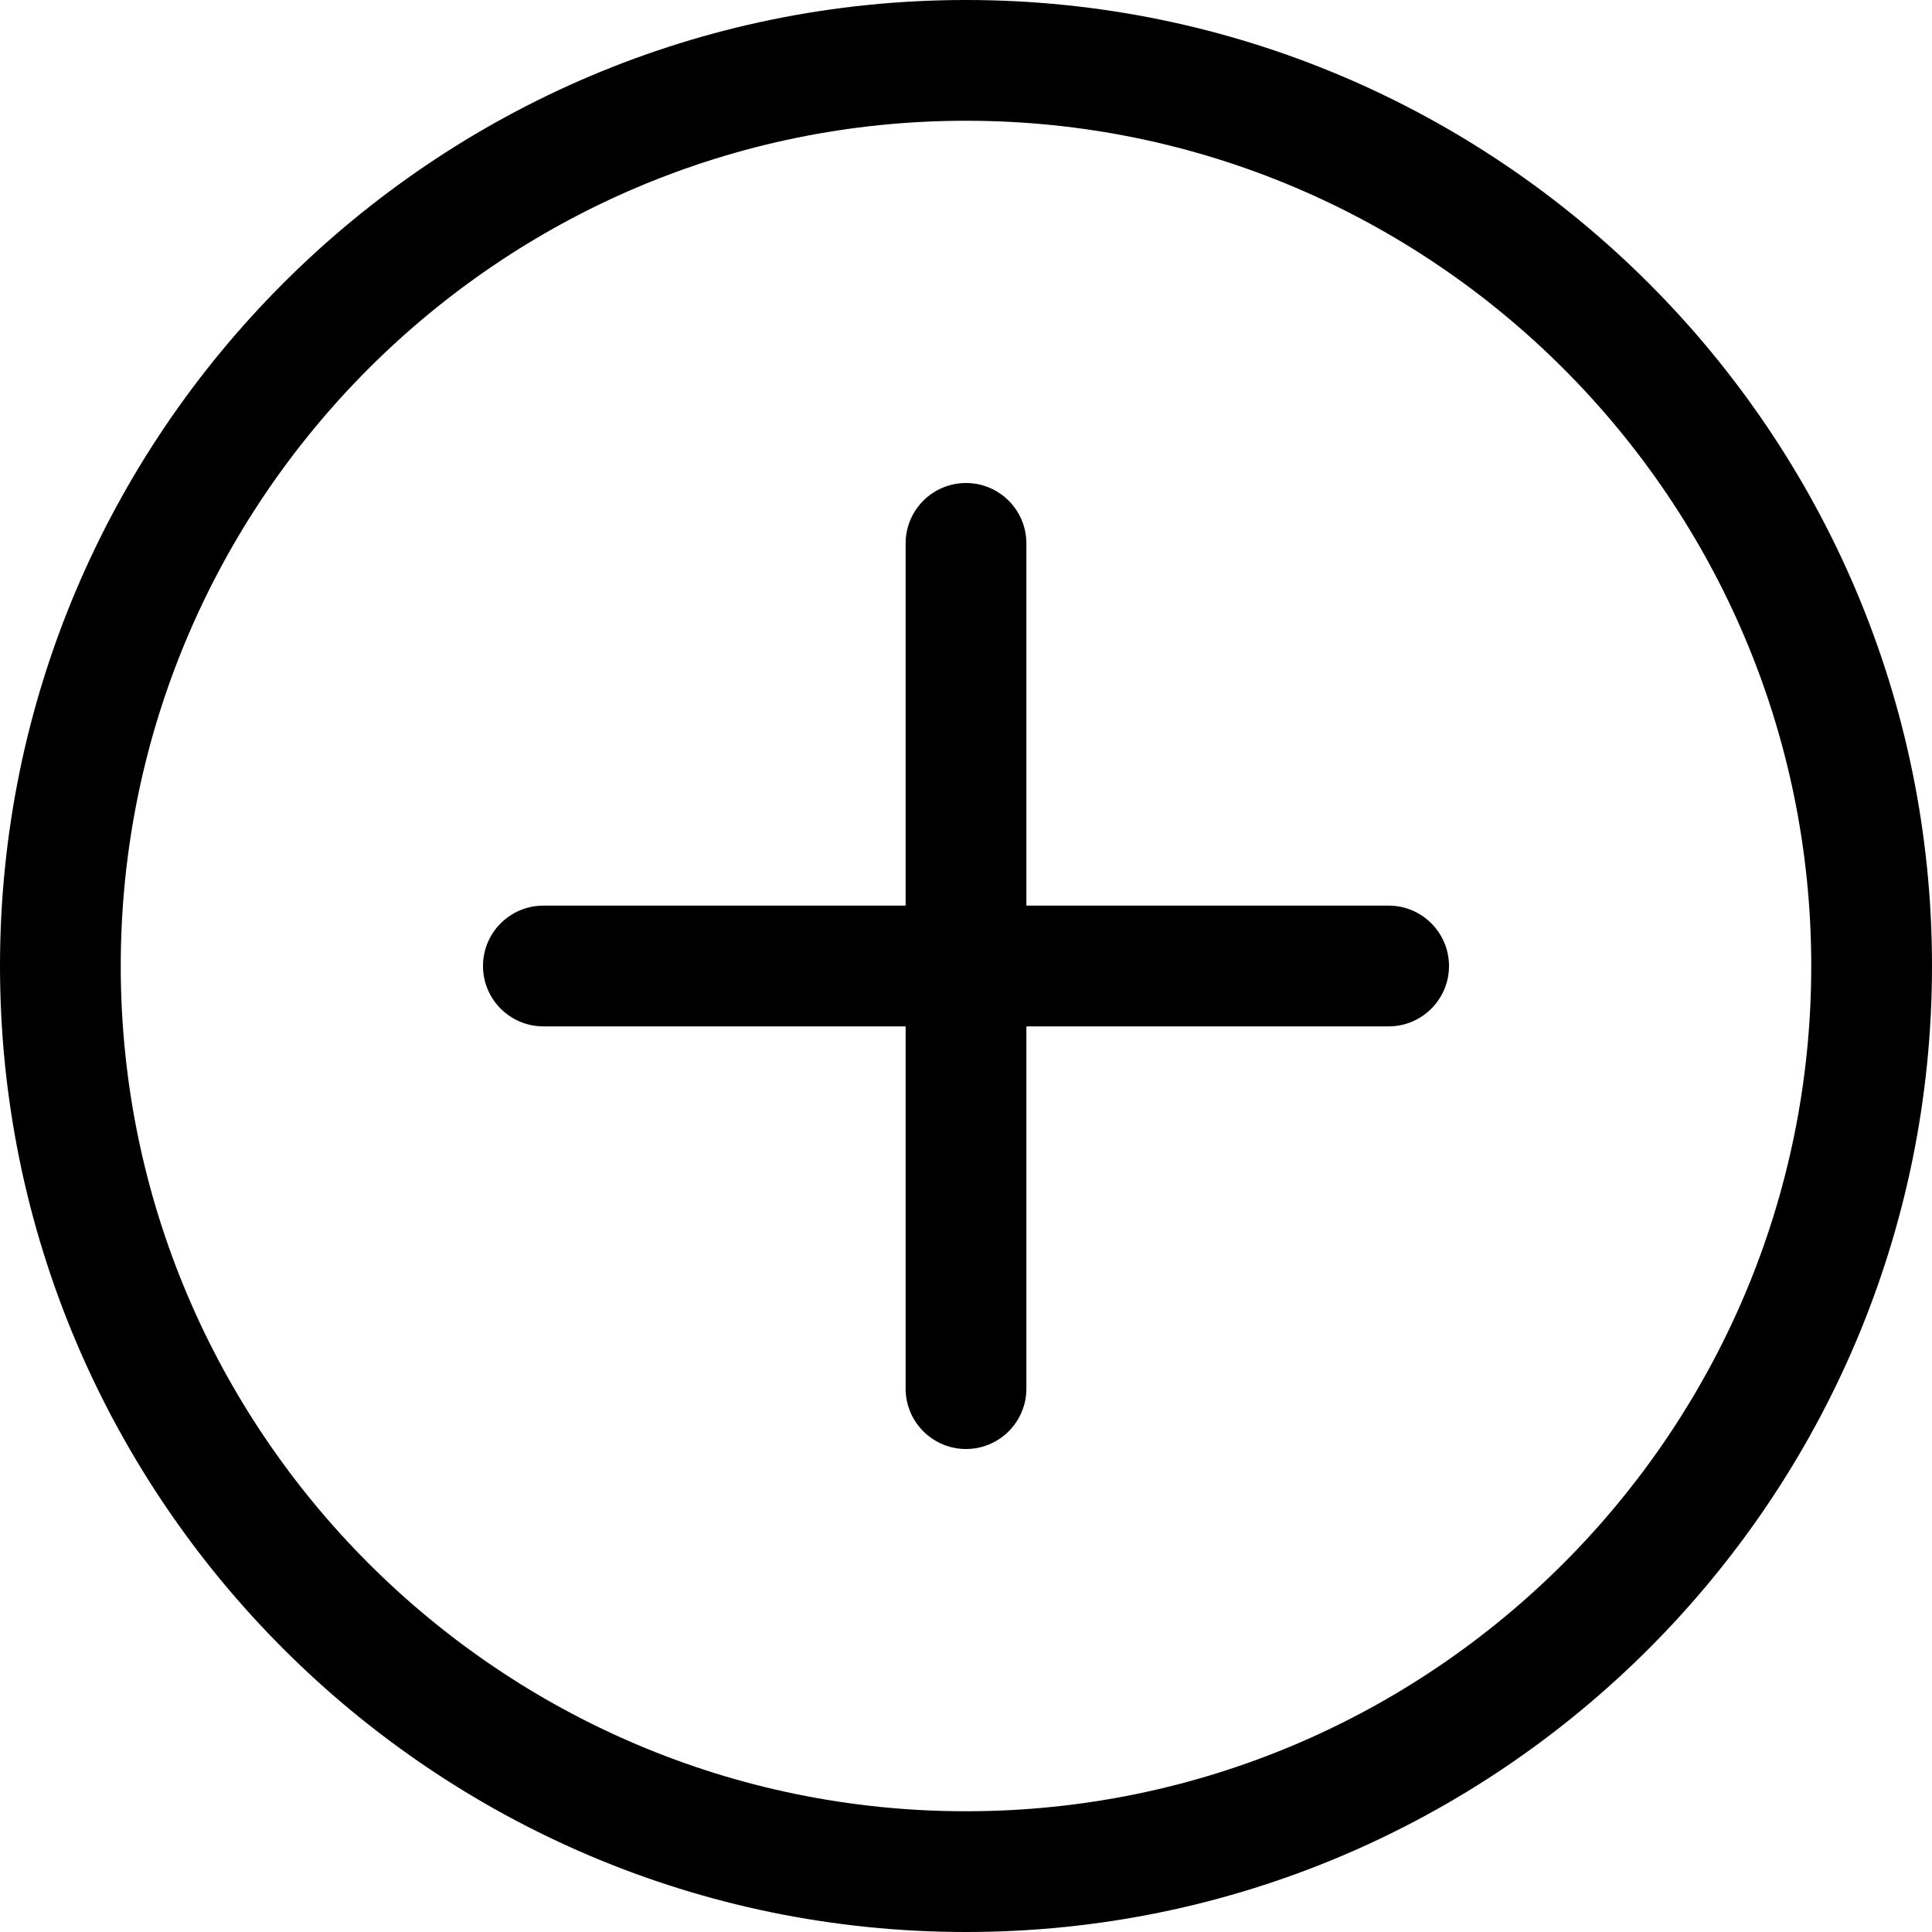
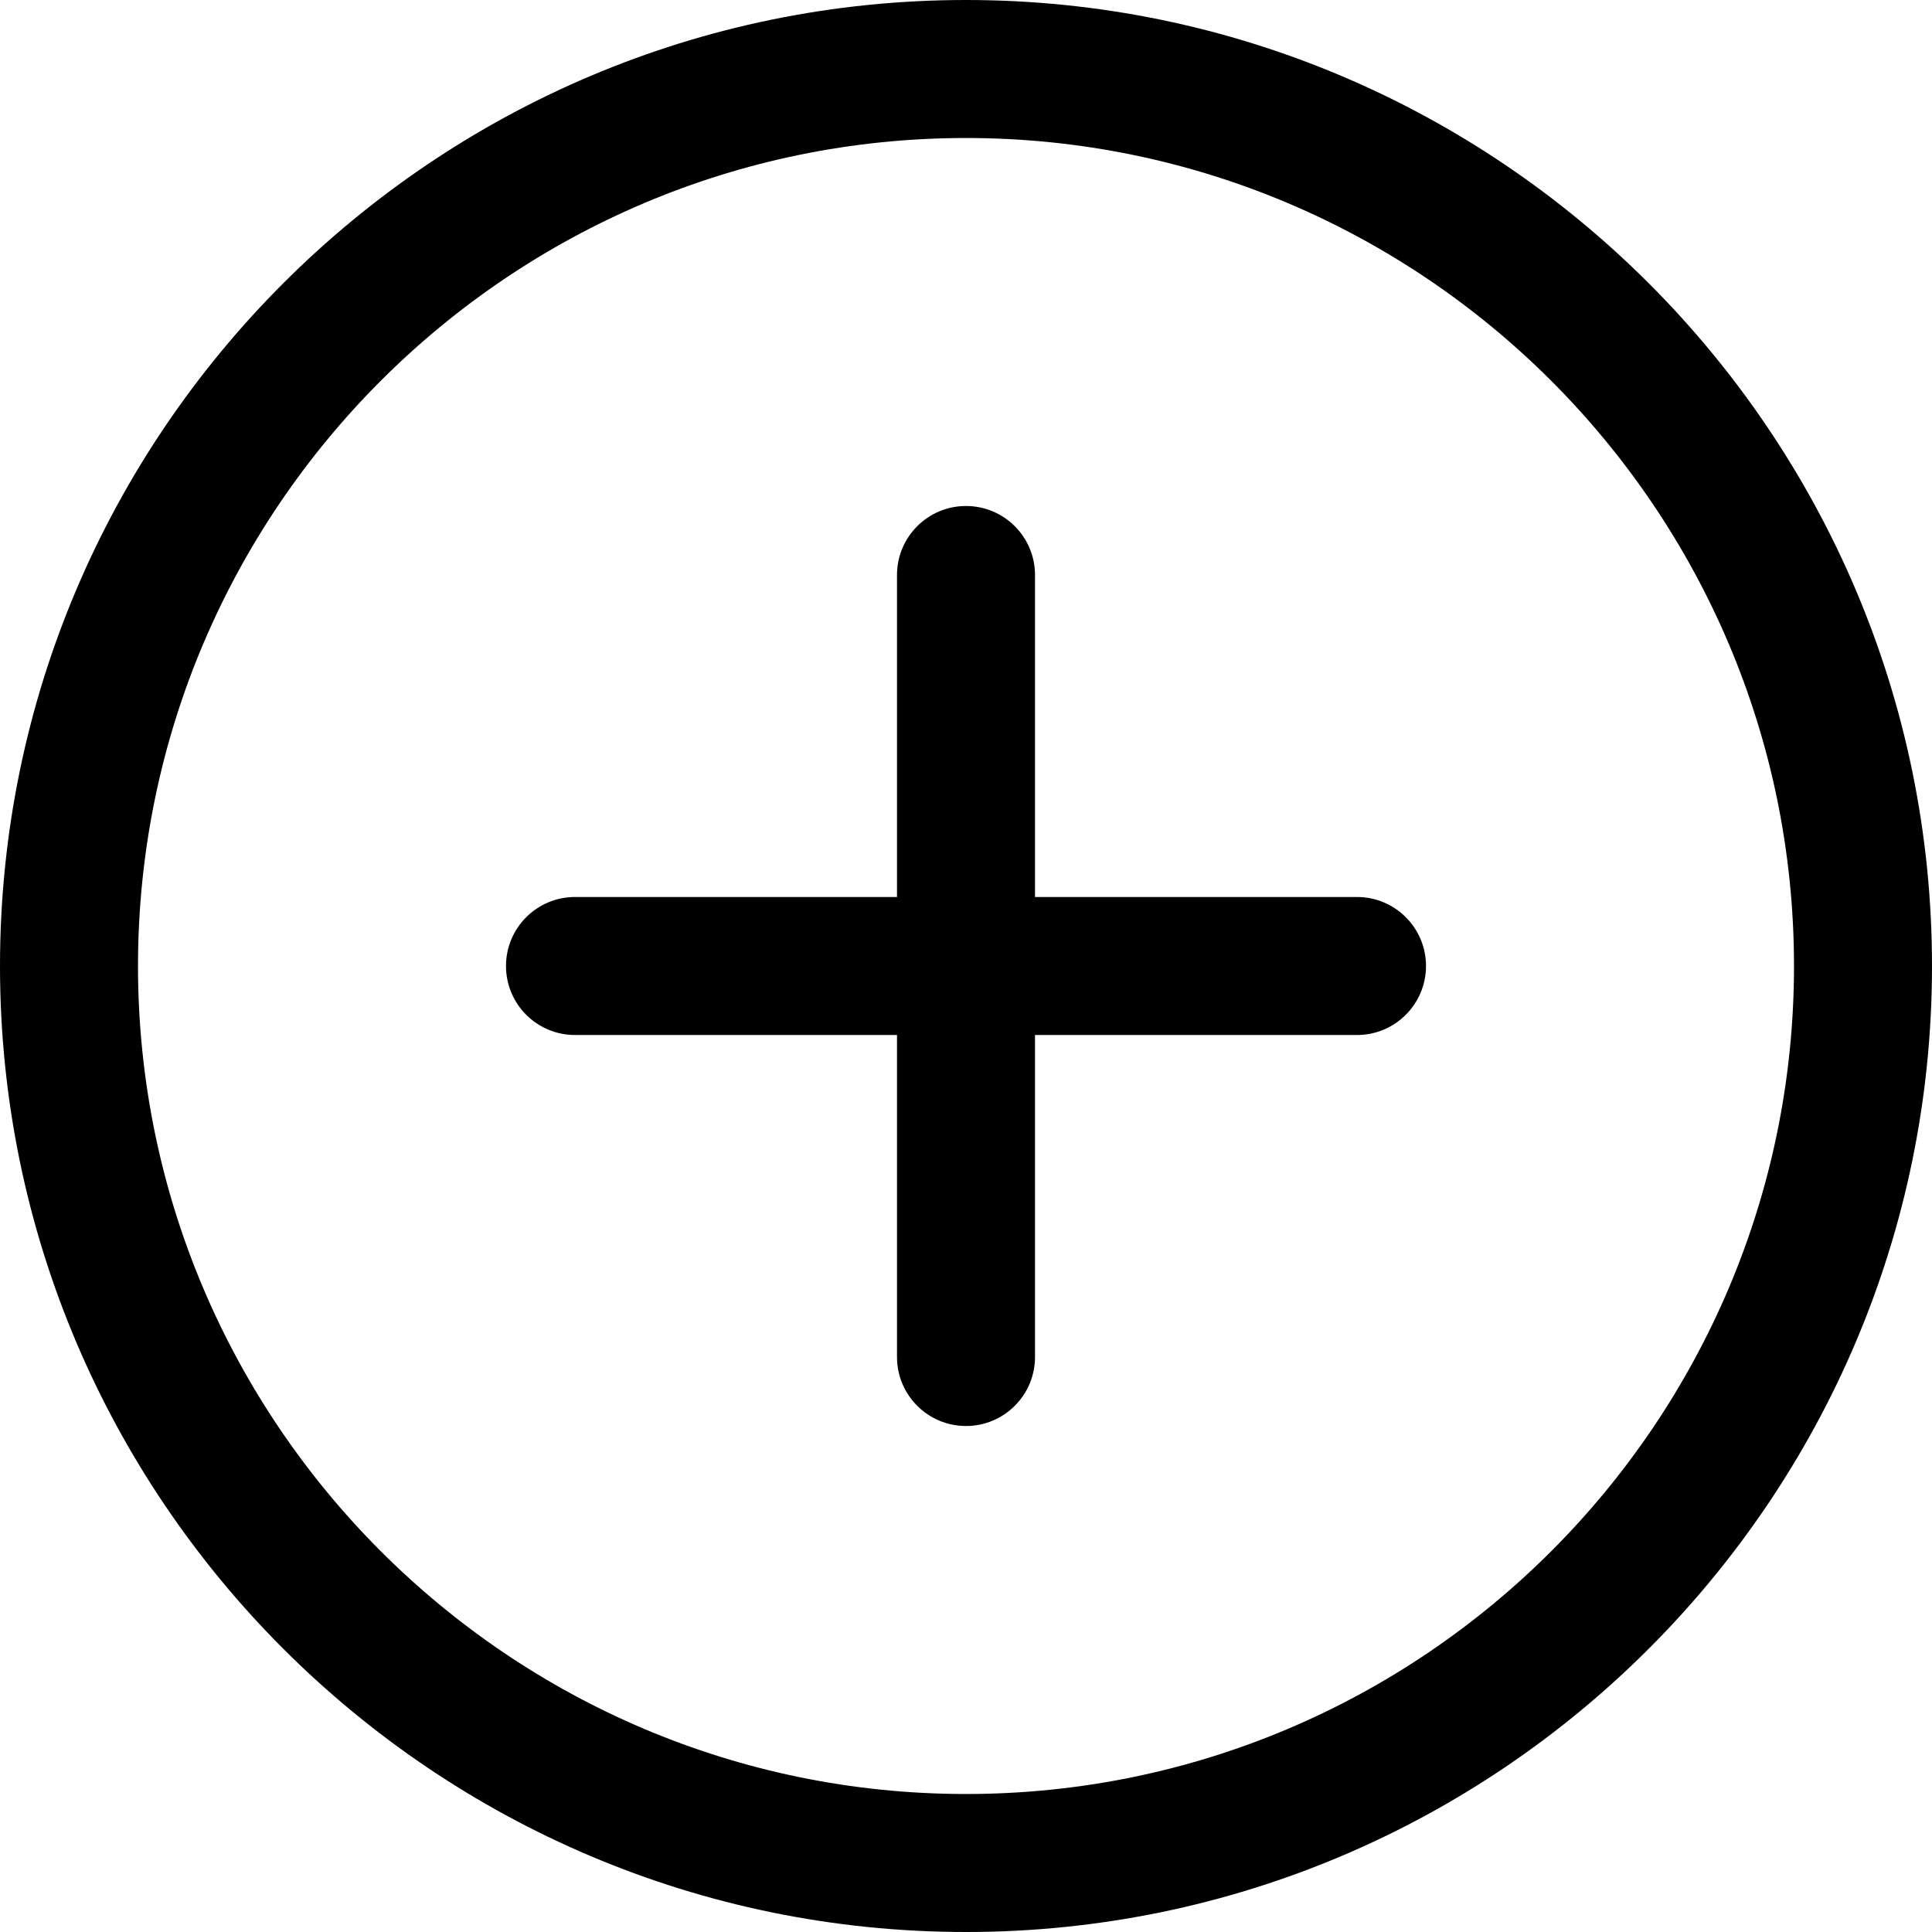
- <svg xmlns="http://www.w3.org/2000/svg" height="512pt" viewBox="0 0 512 512" width="512pt">
-   <path d="m256 512c-141.164 0-256-114.836-256-256s114.836-256 256-256 256 114.836 256 256-114.836 256-256 256zm0-480c-123.52 0-224 100.48-224 224s100.48 224 224 224 224-100.48 224-224-100.48-224-224-224zm0 0" />
-   <path d="m368 272h-224c-8.832 0-16-7.168-16-16s7.168-16 16-16h224c8.832 0 16 7.168 16 16s-7.168 16-16 16zm0 0" />
-   <path d="m256 384c-8.832 0-16-7.168-16-16v-224c0-8.832 7.168-16 16-16s16 7.168 16 16v224c0 8.832-7.168 16-16 16zm0 0" />
+ <svg xmlns="http://www.w3.org/2000/svg" version="1.1" id="Capa_1" x="0px" y="0px" viewBox="0 0 512 512" style="enable-background:new 0 0 512 512;" xml:space="preserve">
+   <g>
+     <g>
+       <path d="M256,0C114.84,0,0,114.84,0,256s114.84,256,256,256s256-114.84,256-256S397.16,0,256,0z M256,475.429    c-120.997,0-219.429-98.432-219.429-219.429S135.003,36.571,256,36.571S475.429,135.003,475.429,256S376.997,475.429,256,475.429z    " />
+     </g>
+   </g>
+   <g>
+     <g>
+       <path d="M256,134.095c-10.1,0-18.286,8.186-18.286,18.286v207.238c0,10.1,8.186,18.286,18.286,18.286    c10.1,0,18.286-8.186,18.286-18.286V152.381C274.286,142.281,266.1,134.095,256,134.095z" />
+     </g>
+   </g>
+   <g>
+     <g>
+       <path d="M359.619,237.714H152.381c-10.1,0-18.286,8.186-18.286,18.286c0,10.1,8.186,18.286,18.286,18.286h207.238    c10.1,0,18.286-8.186,18.286-18.286C377.905,245.9,369.719,237.714,359.619,237.714z" />
+     </g>
+   </g>
+   <g>
+ </g>
+   <g>
+ </g>
+   <g>
+ </g>
+   <g>
+ </g>
+   <g>
+ </g>
+   <g>
+ </g>
+   <g>
+ </g>
+   <g>
+ </g>
+   <g>
+ </g>
+   <g>
+ </g>
+   <g>
+ </g>
+   <g>
+ </g>
+   <g>
+ </g>
+   <g>
+ </g>
+   <g>
+ </g>
</svg>
